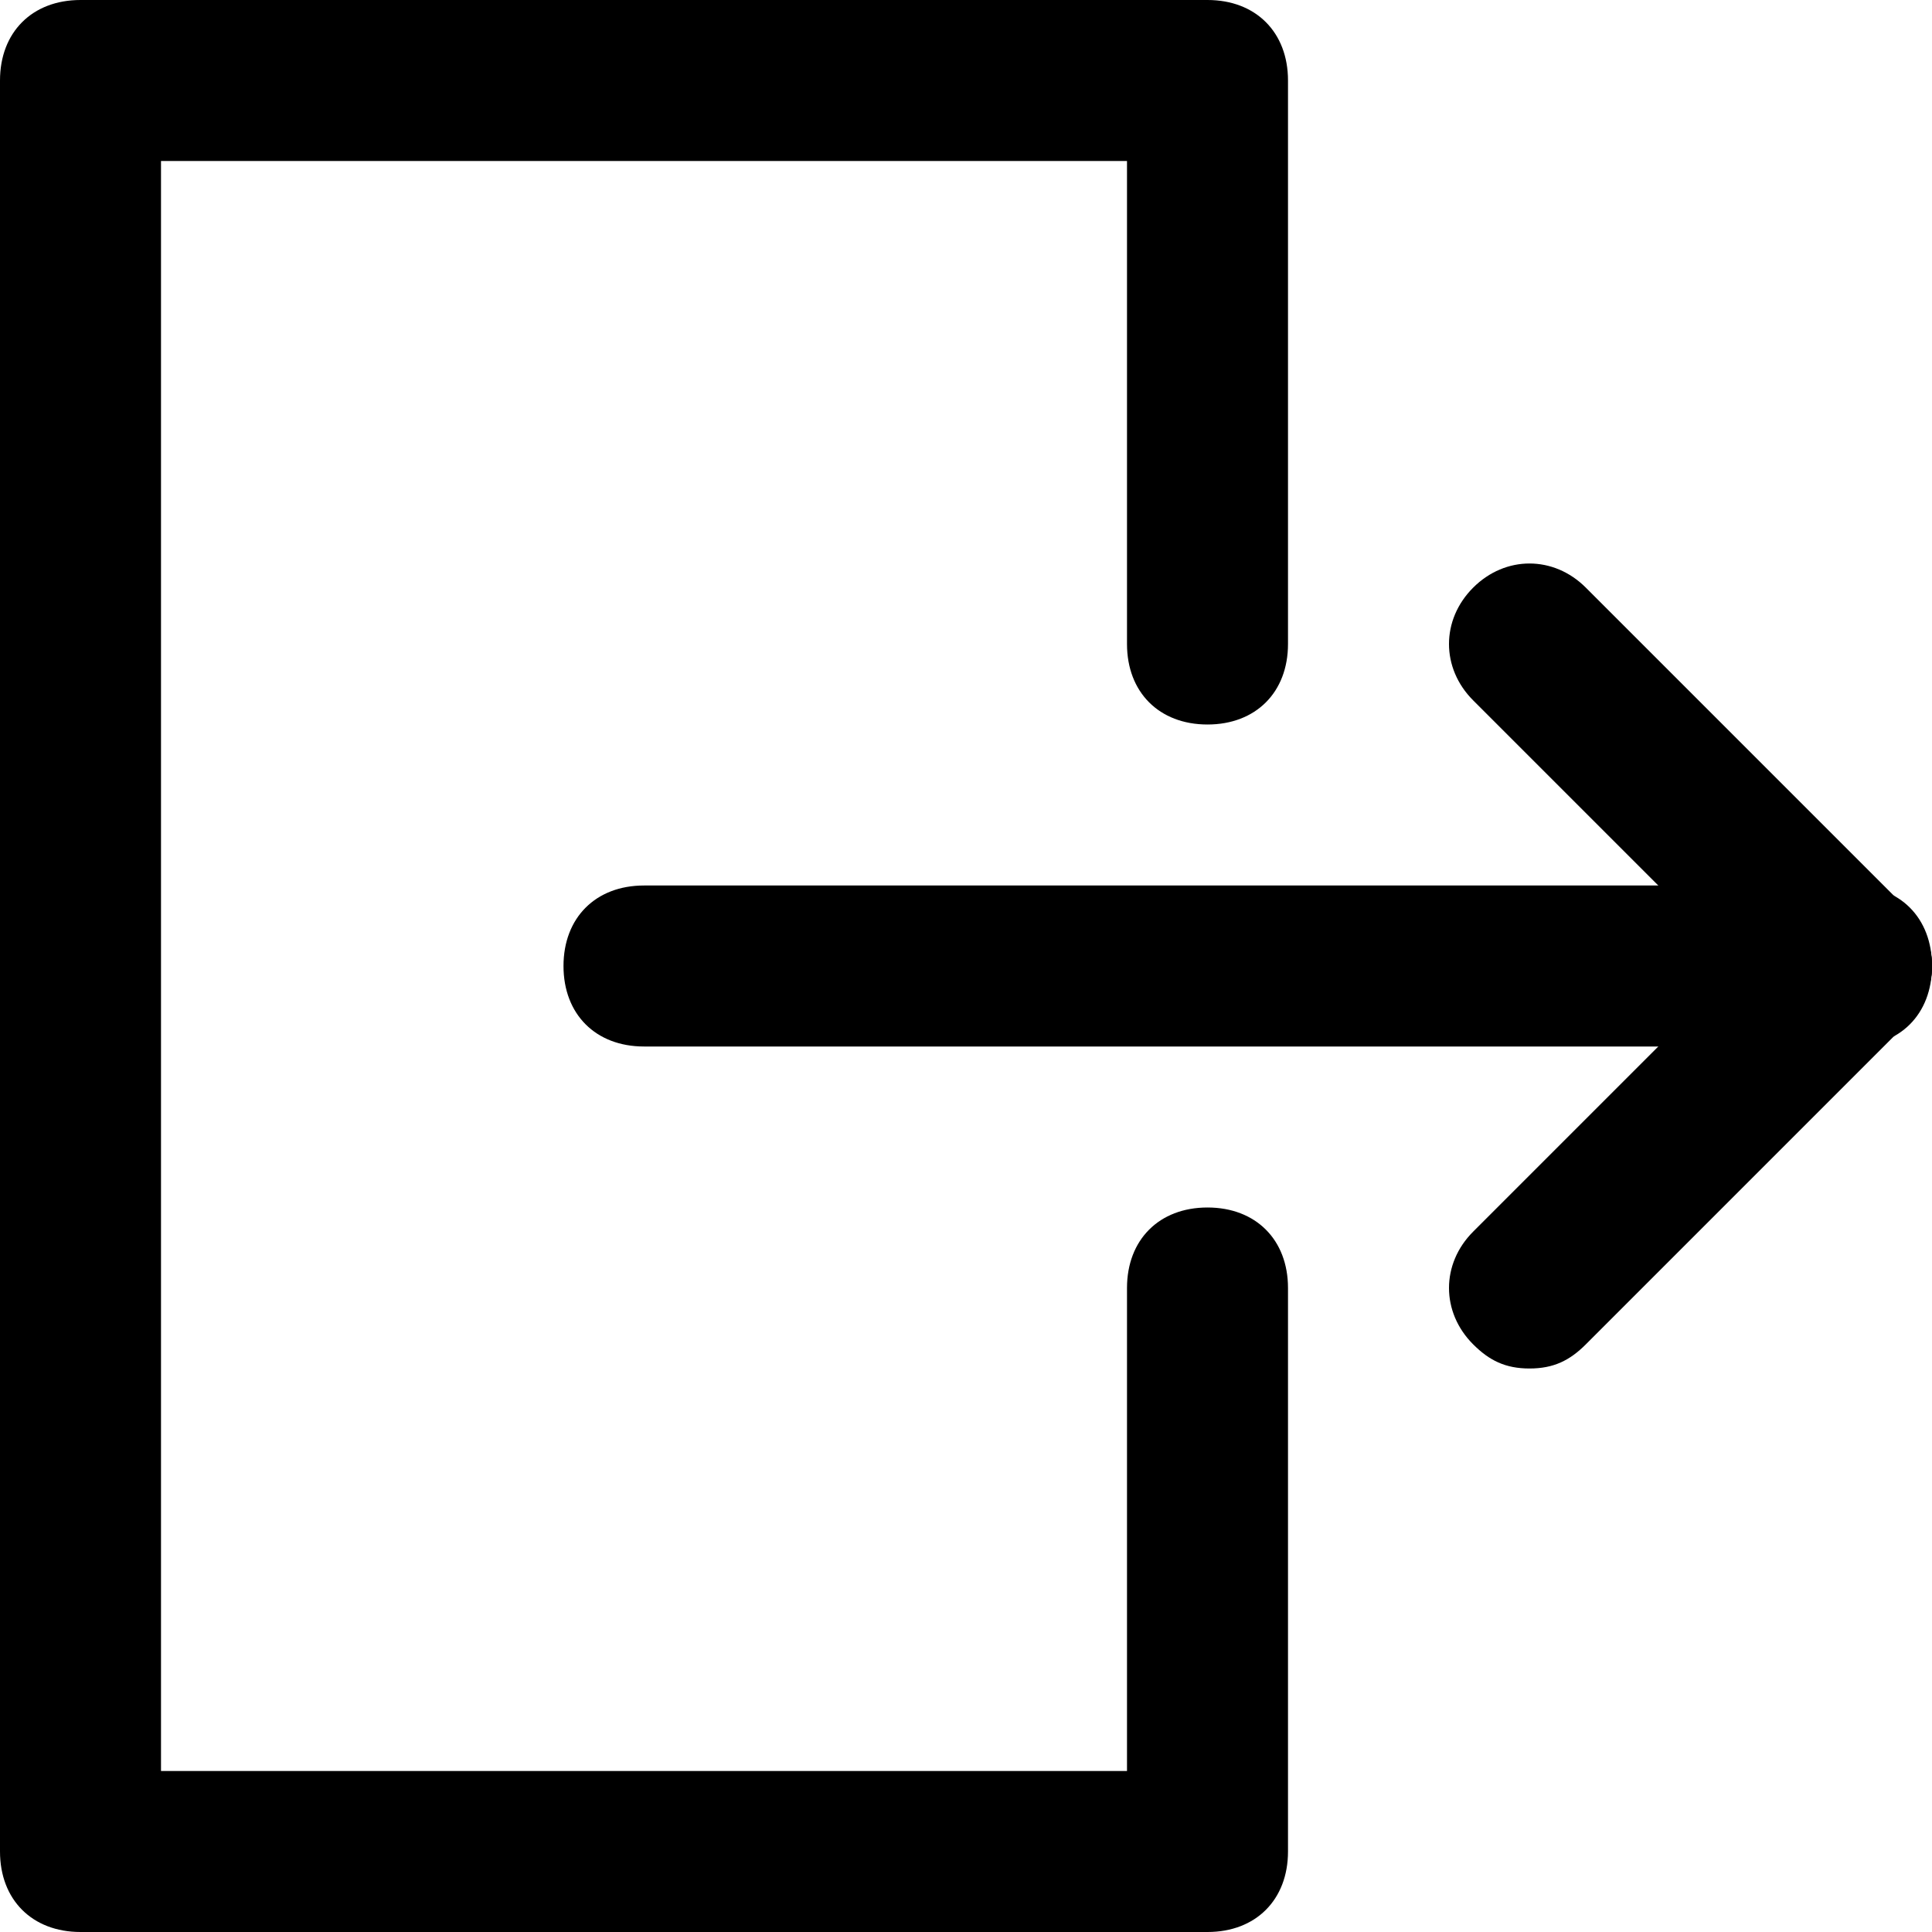
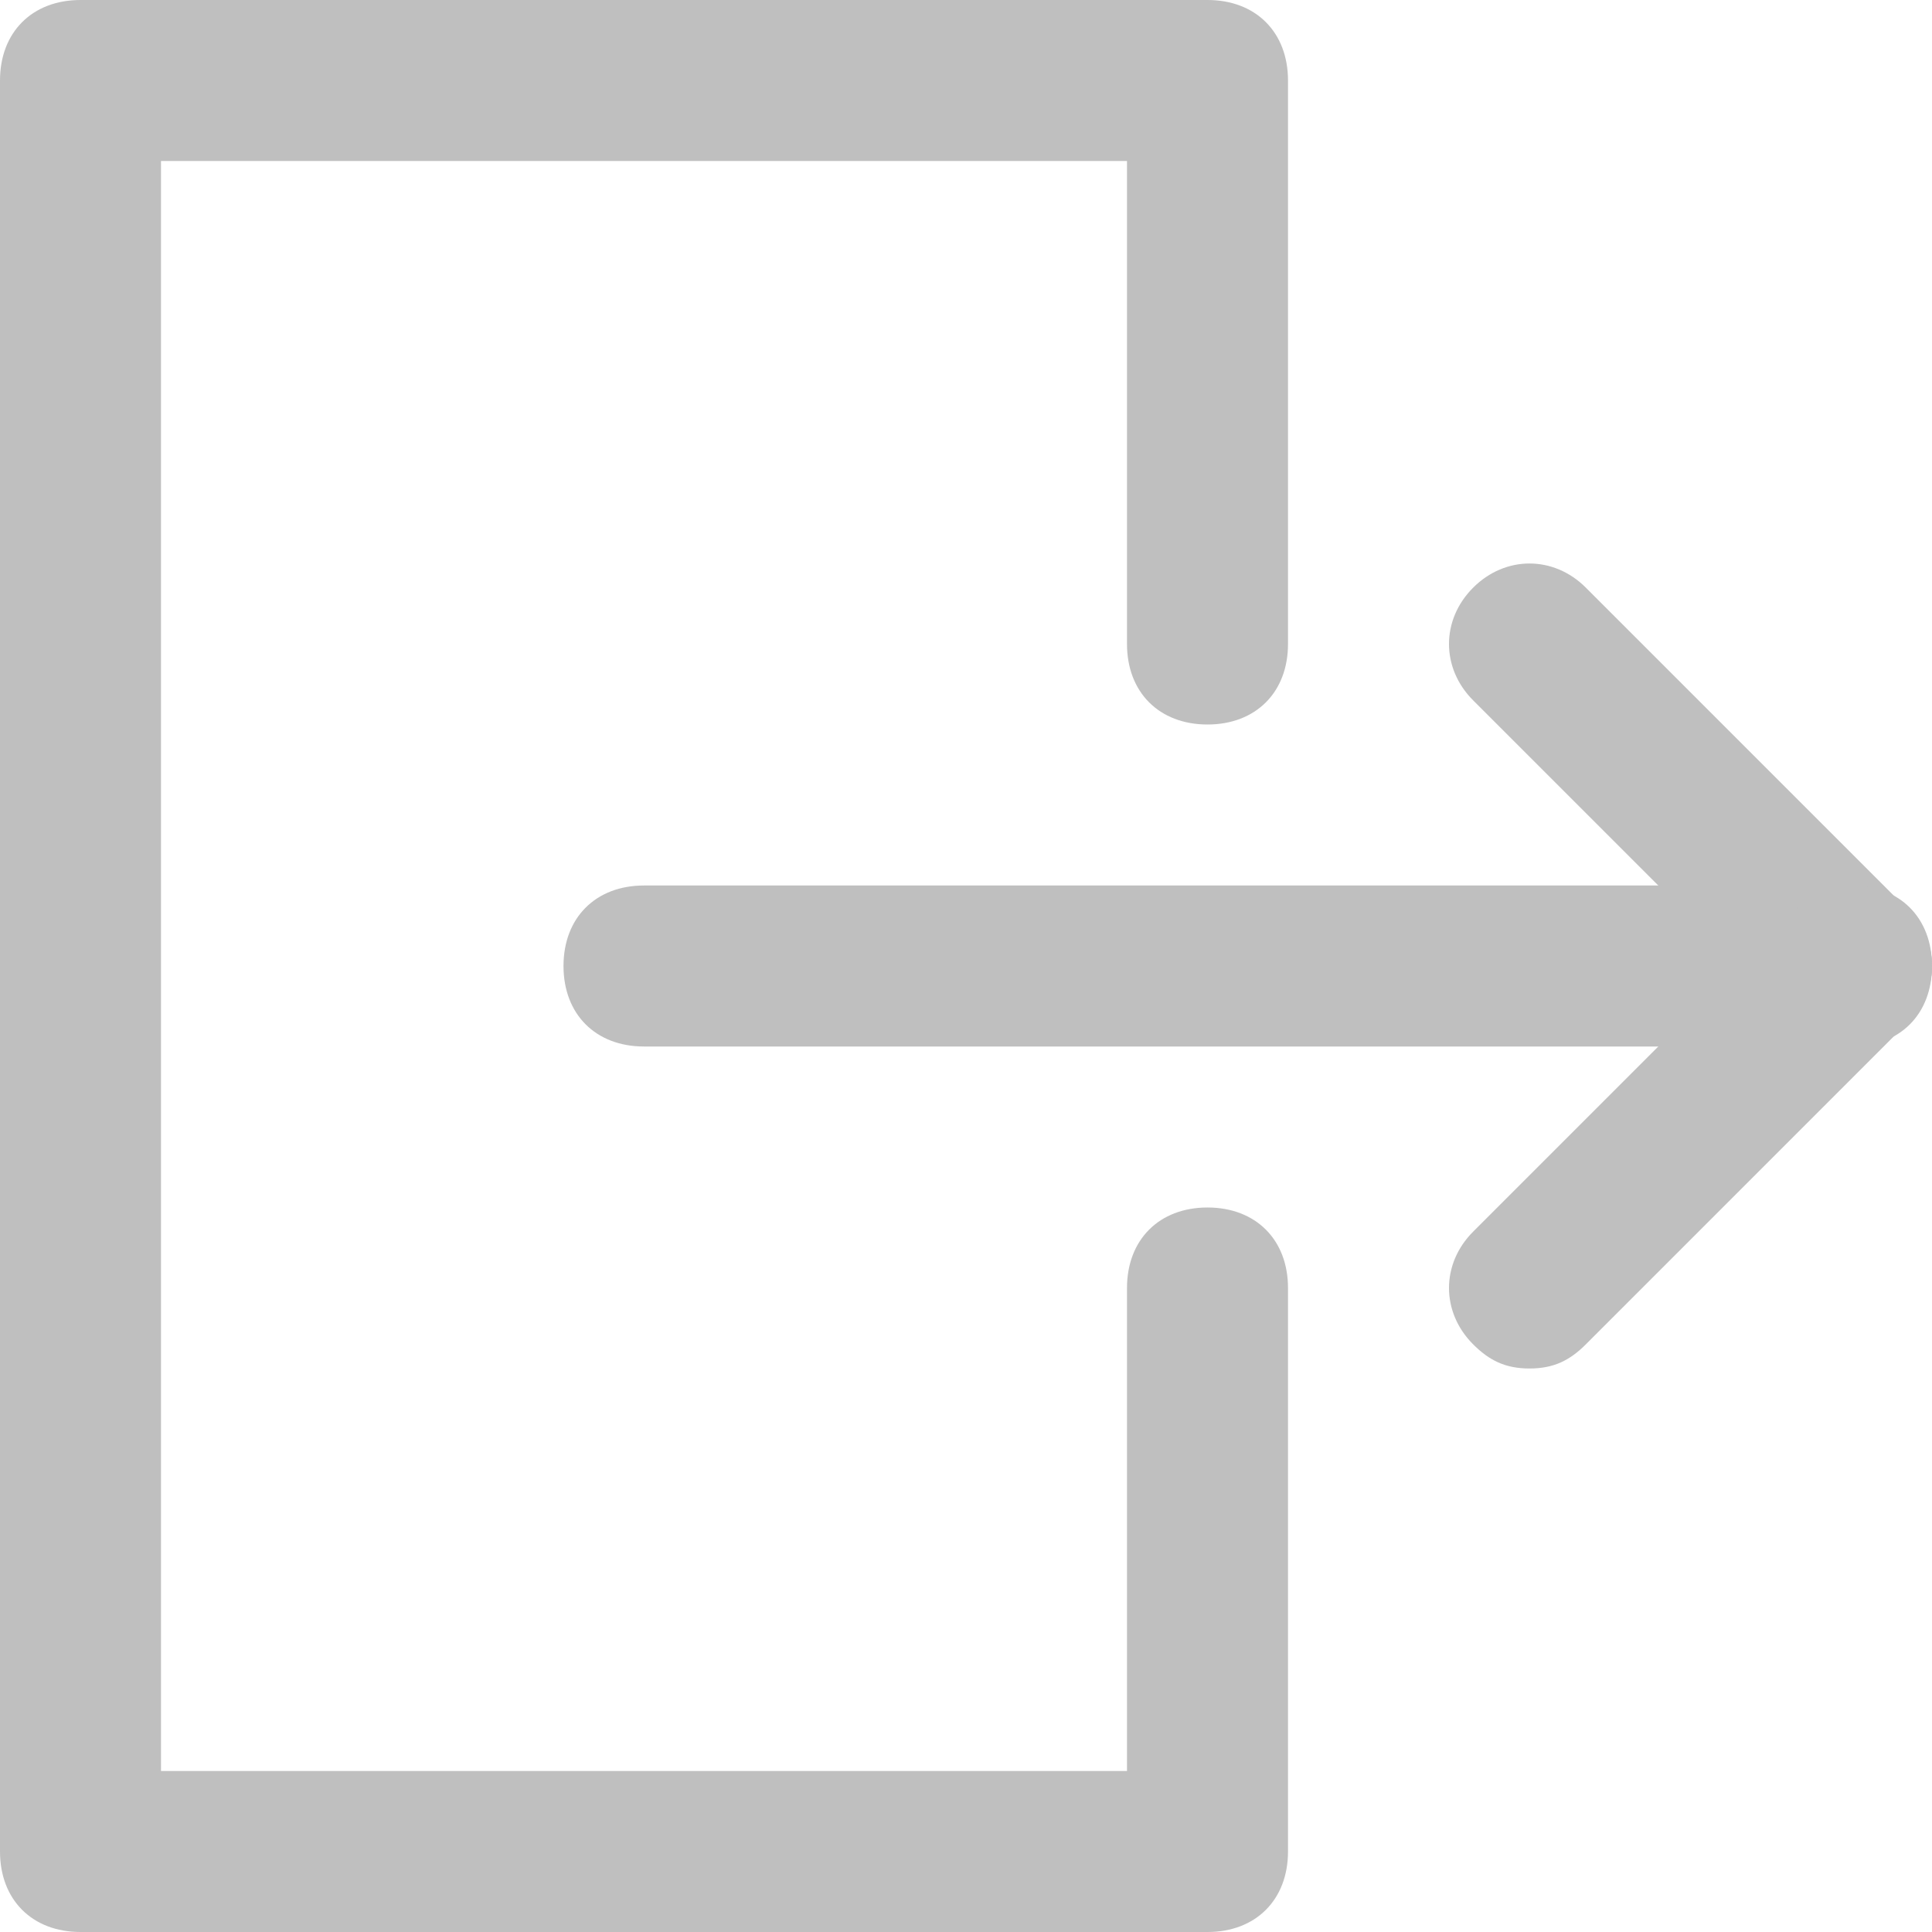
- <svg xmlns="http://www.w3.org/2000/svg" t="1671088943986" class="icon" viewBox="0 0 1024 1024" version="1.1" p-id="2377" width="200" height="200">
-   <path d="M640 1024 42.667 1024c-25.6 0-42.667-17.067-42.667-42.667L0 42.667c0-25.6 17.067-42.667 42.667-42.667l597.333 0c25.6 0 42.667 17.067 42.667 42.667l0 298.667c0 25.6-17.067 42.667-42.667 42.667s-42.667-17.067-42.667-42.667L597.333 85.333 85.333 85.333l0 853.333 512 0 0-256c0-25.6 17.067-42.667 42.667-42.667s42.667 17.067 42.667 42.667l0 298.667C682.667 1006.933 665.6 1024 640 1024z" p-id="2378" />
-   <path d="M981.333 554.667 341.333 554.667c-25.6 0-42.667-17.067-42.667-42.667s17.067-42.667 42.667-42.667l640 0c25.6 0 42.667 17.067 42.667 42.667S1006.933 554.667 981.333 554.667z" p-id="2379" />
-   <path d="M981.333 554.667c-12.8 0-21.333-4.267-29.867-12.8l-170.667-170.667c-17.067-17.067-17.067-42.667 0-59.733s42.667-17.067 59.733 0l170.667 170.667c17.067 17.067 17.067 42.667 0 59.733C1002.667 550.4 994.133 554.667 981.333 554.667z" p-id="2380" />
-   <path d="M810.667 725.333c-12.8 0-21.333-4.267-29.867-12.8-17.067-17.067-17.067-42.667 0-59.733l170.667-170.667c17.067-17.067 42.667-17.067 59.733 0s17.067 42.667 0 59.733l-170.667 170.667C832 721.067 823.467 725.333 810.667 725.333z" p-id="2381" />
+ <svg xmlns="http://www.w3.org/2000/svg" t="1671174280663" class="icon" viewBox="0 0 1024 1024" version="1.1" p-id="5877" width="200" height="200">
+   <path d="M640 1024 42.667 1024c-25.6 0-42.667-17.067-42.667-42.667L0 42.667c0-25.6 17.067-42.667 42.667-42.667l597.333 0c25.6 0 42.667 17.067 42.667 42.667l0 298.667c0 25.6-17.067 42.667-42.667 42.667s-42.667-17.067-42.667-42.667L597.333 85.333 85.333 85.333l0 853.333 512 0 0-256c0-25.6 17.067-42.667 42.667-42.667s42.667 17.067 42.667 42.667l0 298.667C682.667 1006.933 665.6 1024 640 1024z" p-id="5878" fill="#bfbfbf" />
+   <path d="M981.333 554.667 341.333 554.667c-25.6 0-42.667-17.067-42.667-42.667s17.067-42.667 42.667-42.667l640 0c25.6 0 42.667 17.067 42.667 42.667S1006.933 554.667 981.333 554.667z" p-id="5879" fill="#bfbfbf" />
+   <path d="M981.333 554.667c-12.8 0-21.333-4.267-29.867-12.8l-170.667-170.667c-17.067-17.067-17.067-42.667 0-59.733s42.667-17.067 59.733 0l170.667 170.667c17.067 17.067 17.067 42.667 0 59.733C1002.667 550.4 994.133 554.667 981.333 554.667z" p-id="5880" fill="#bfbfbf" />
+   <path d="M810.667 725.333c-12.8 0-21.333-4.267-29.867-12.8-17.067-17.067-17.067-42.667 0-59.733l170.667-170.667c17.067-17.067 42.667-17.067 59.733 0s17.067 42.667 0 59.733l-170.667 170.667C832 721.067 823.467 725.333 810.667 725.333z" p-id="5881" fill="#bfbfbf" />
</svg>
